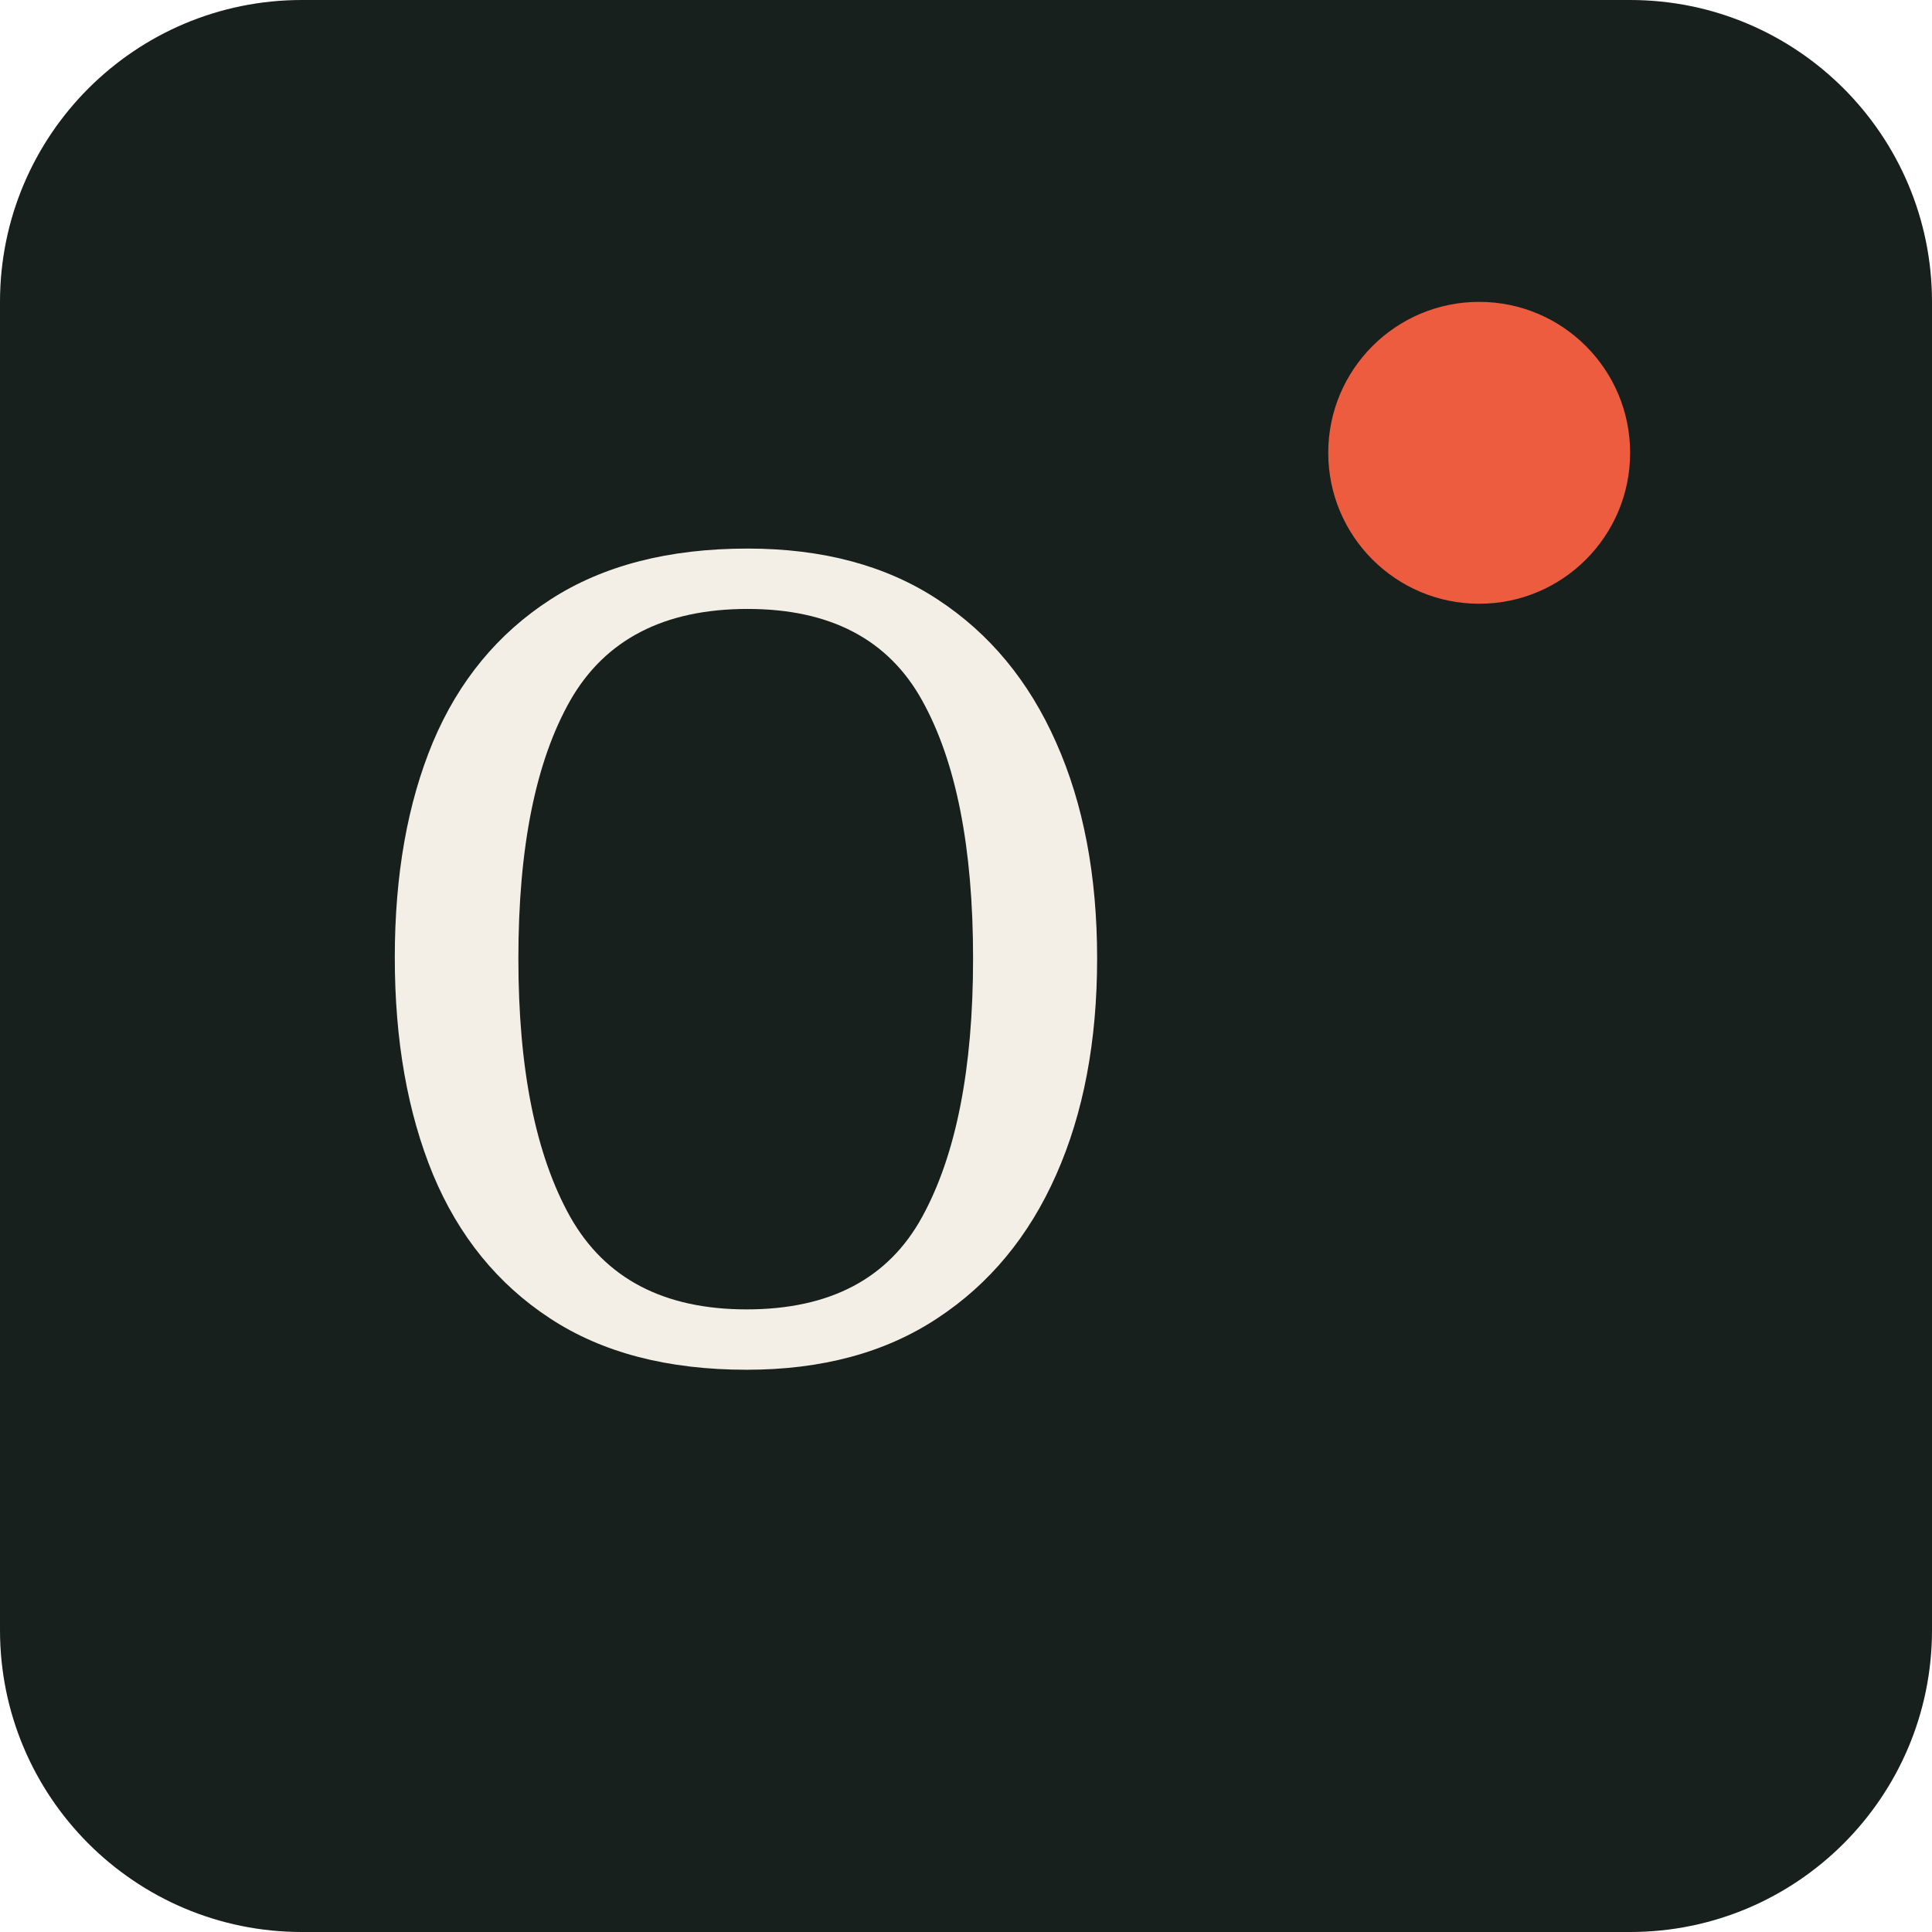
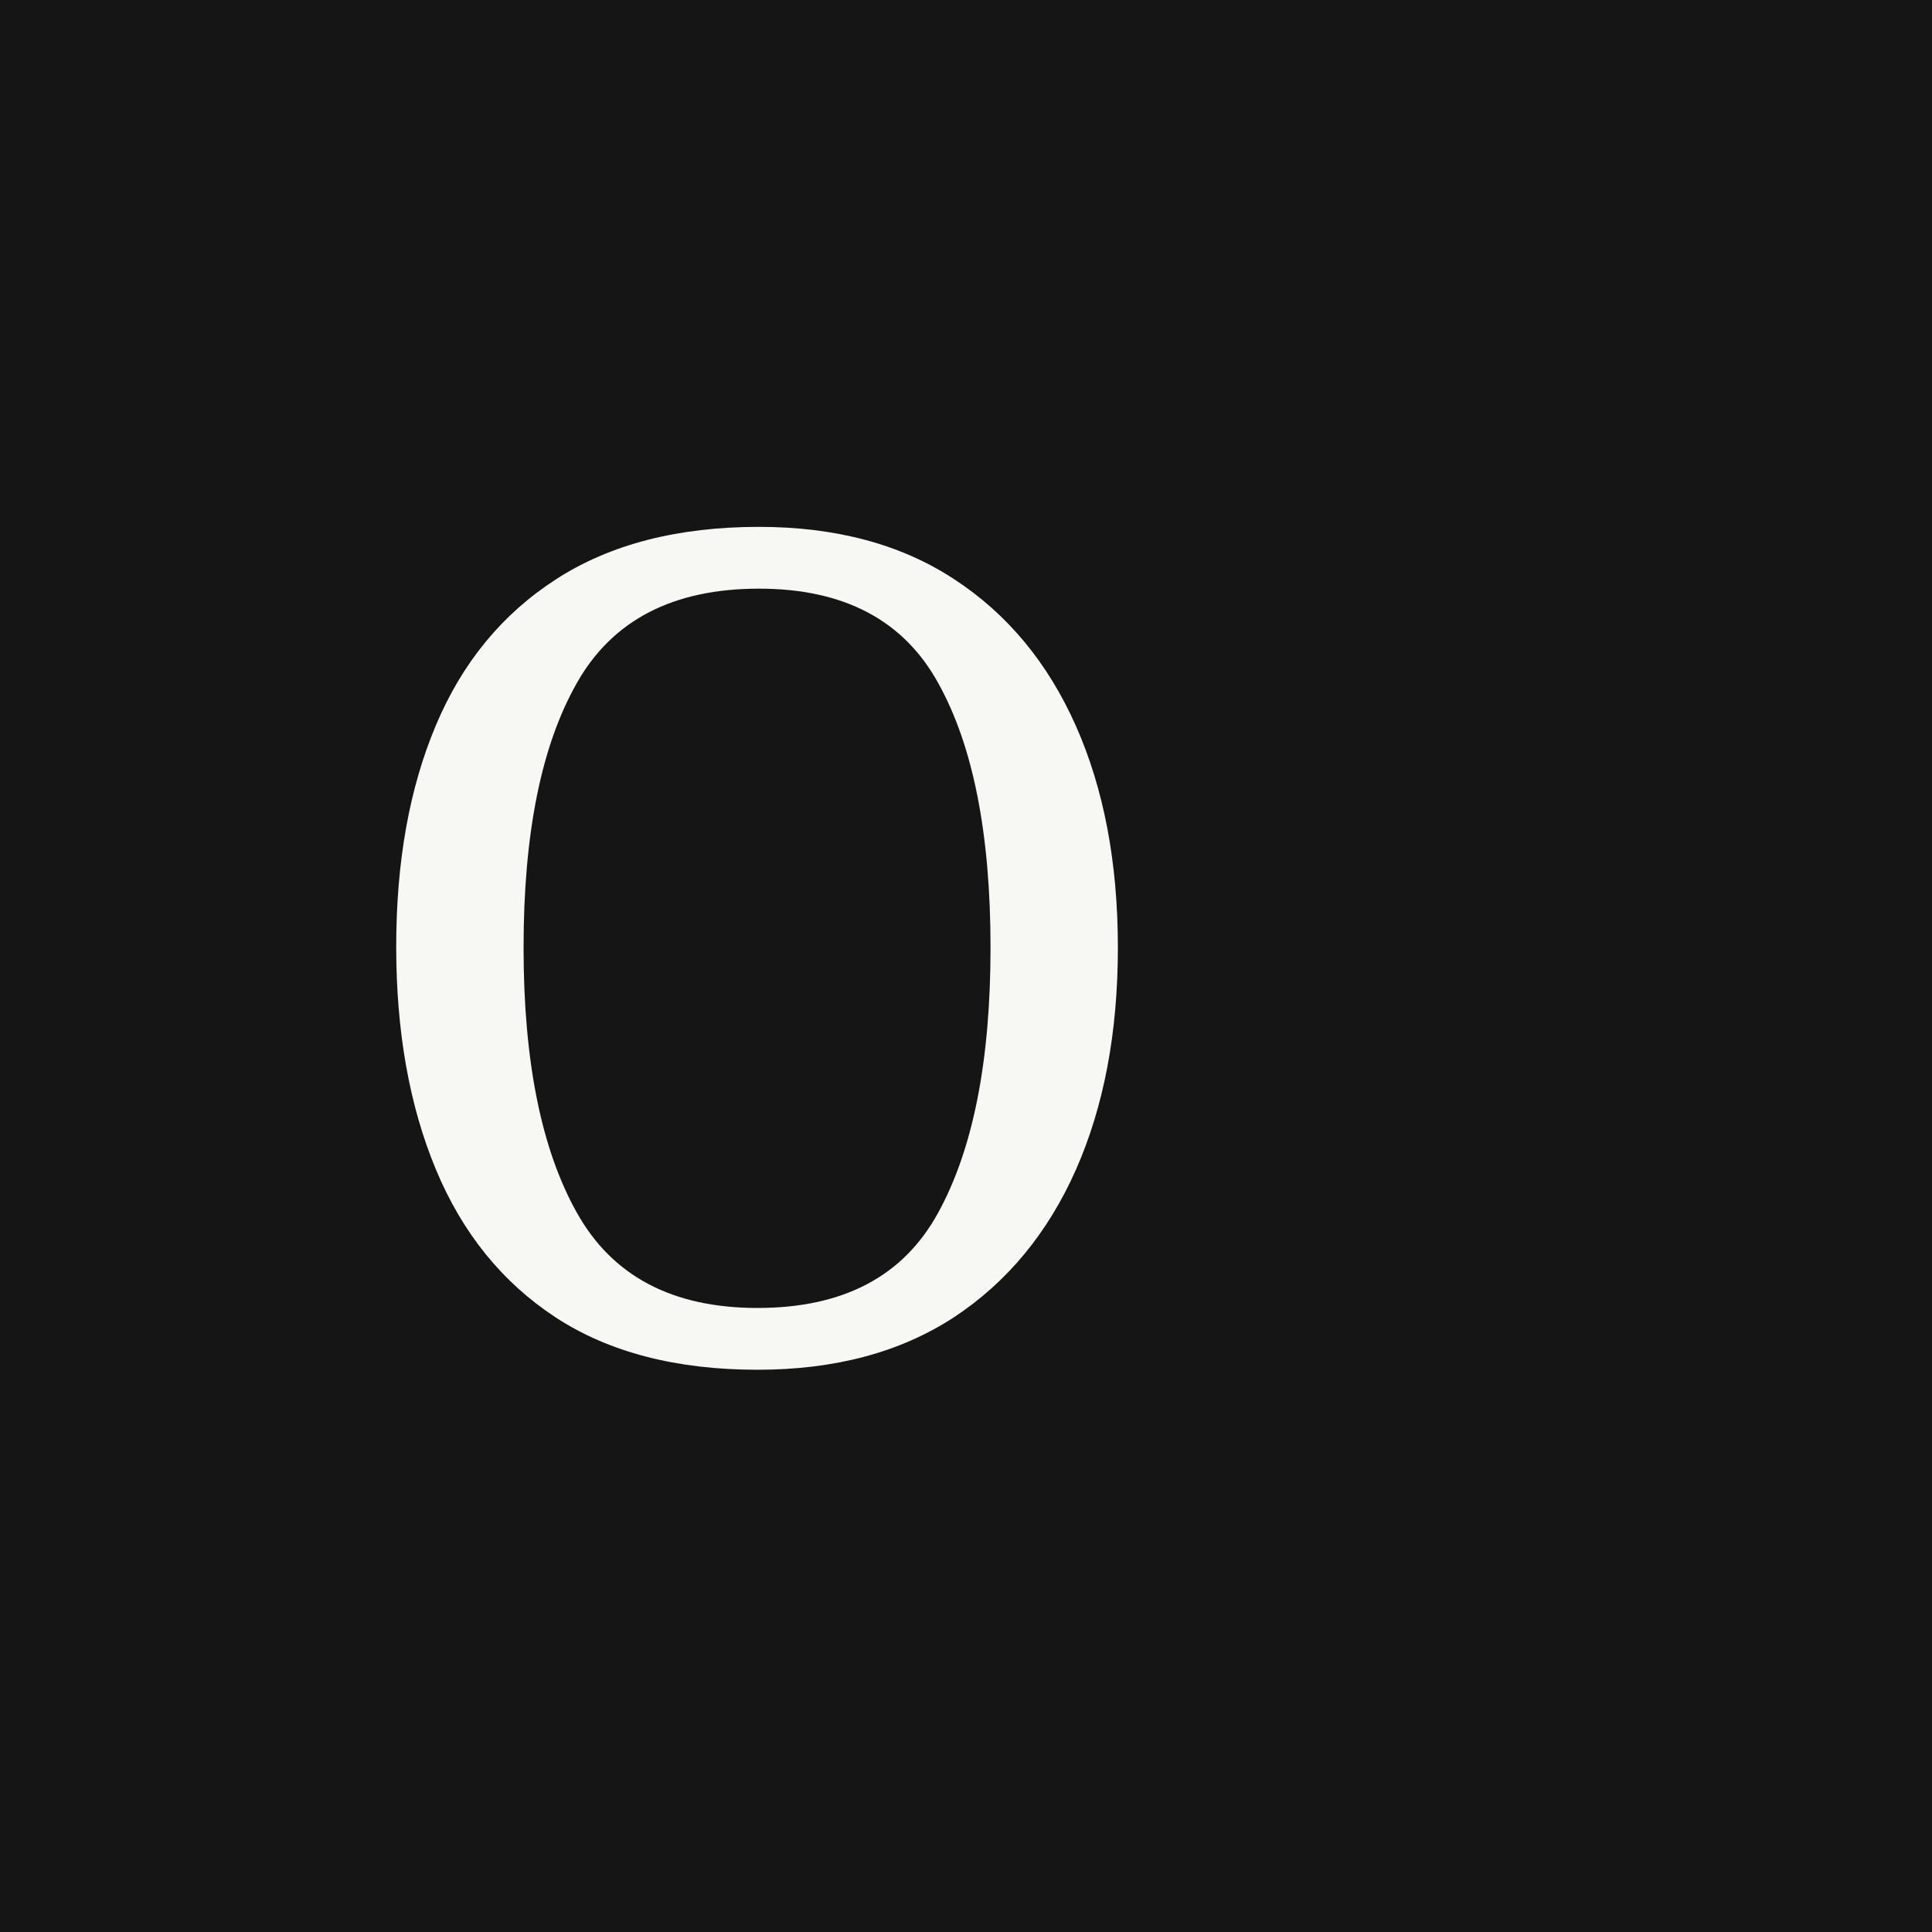
<svg xmlns="http://www.w3.org/2000/svg" viewBox="0 0 64 64">
-   <rect width="64" height="64" rx="10" fill="#17201d" />
-   <circle cx="49" cy="15" r="5" fill="#ee5c3f" />
-   <text x="11" y="45" fill="#f3efe6" font-family="Georgia, serif" font-size="37">O</text>
+   <rect width="64" height="64" fill="#151515" />
+   <text x="11" y="45" fill="#f7f7f4" font-family="Georgia, serif" font-size="38">O</text>
</svg>
